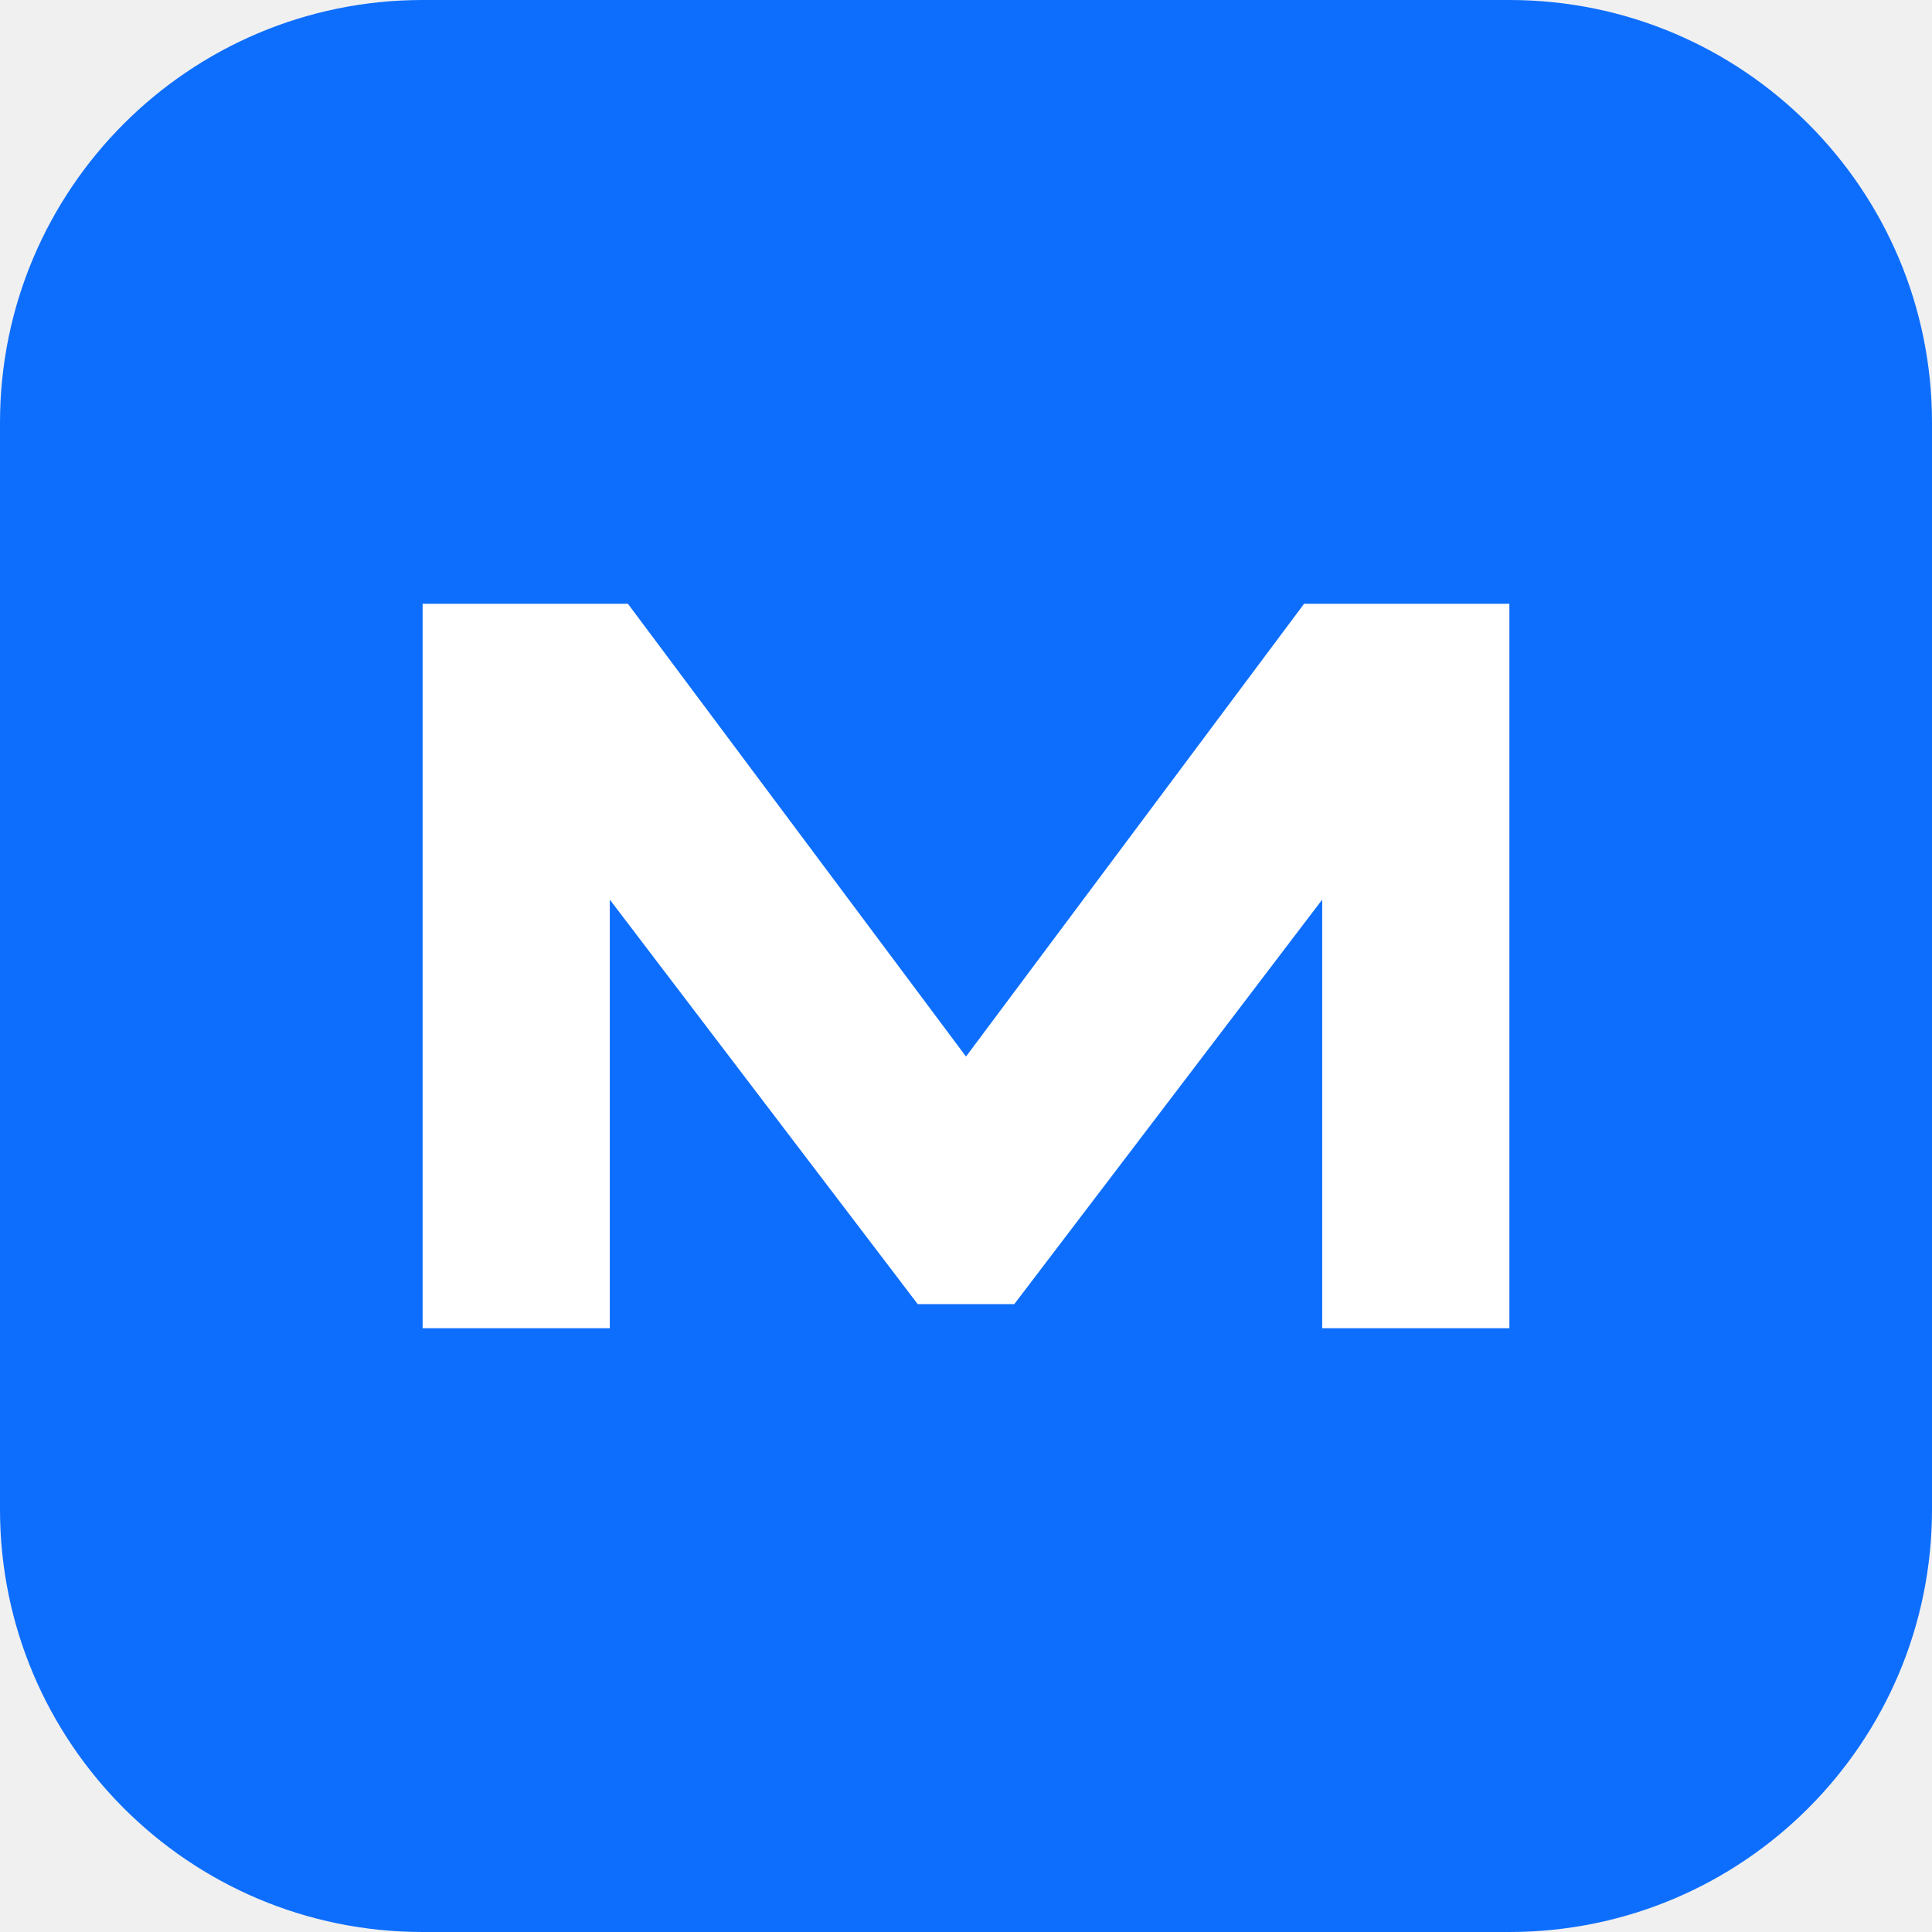
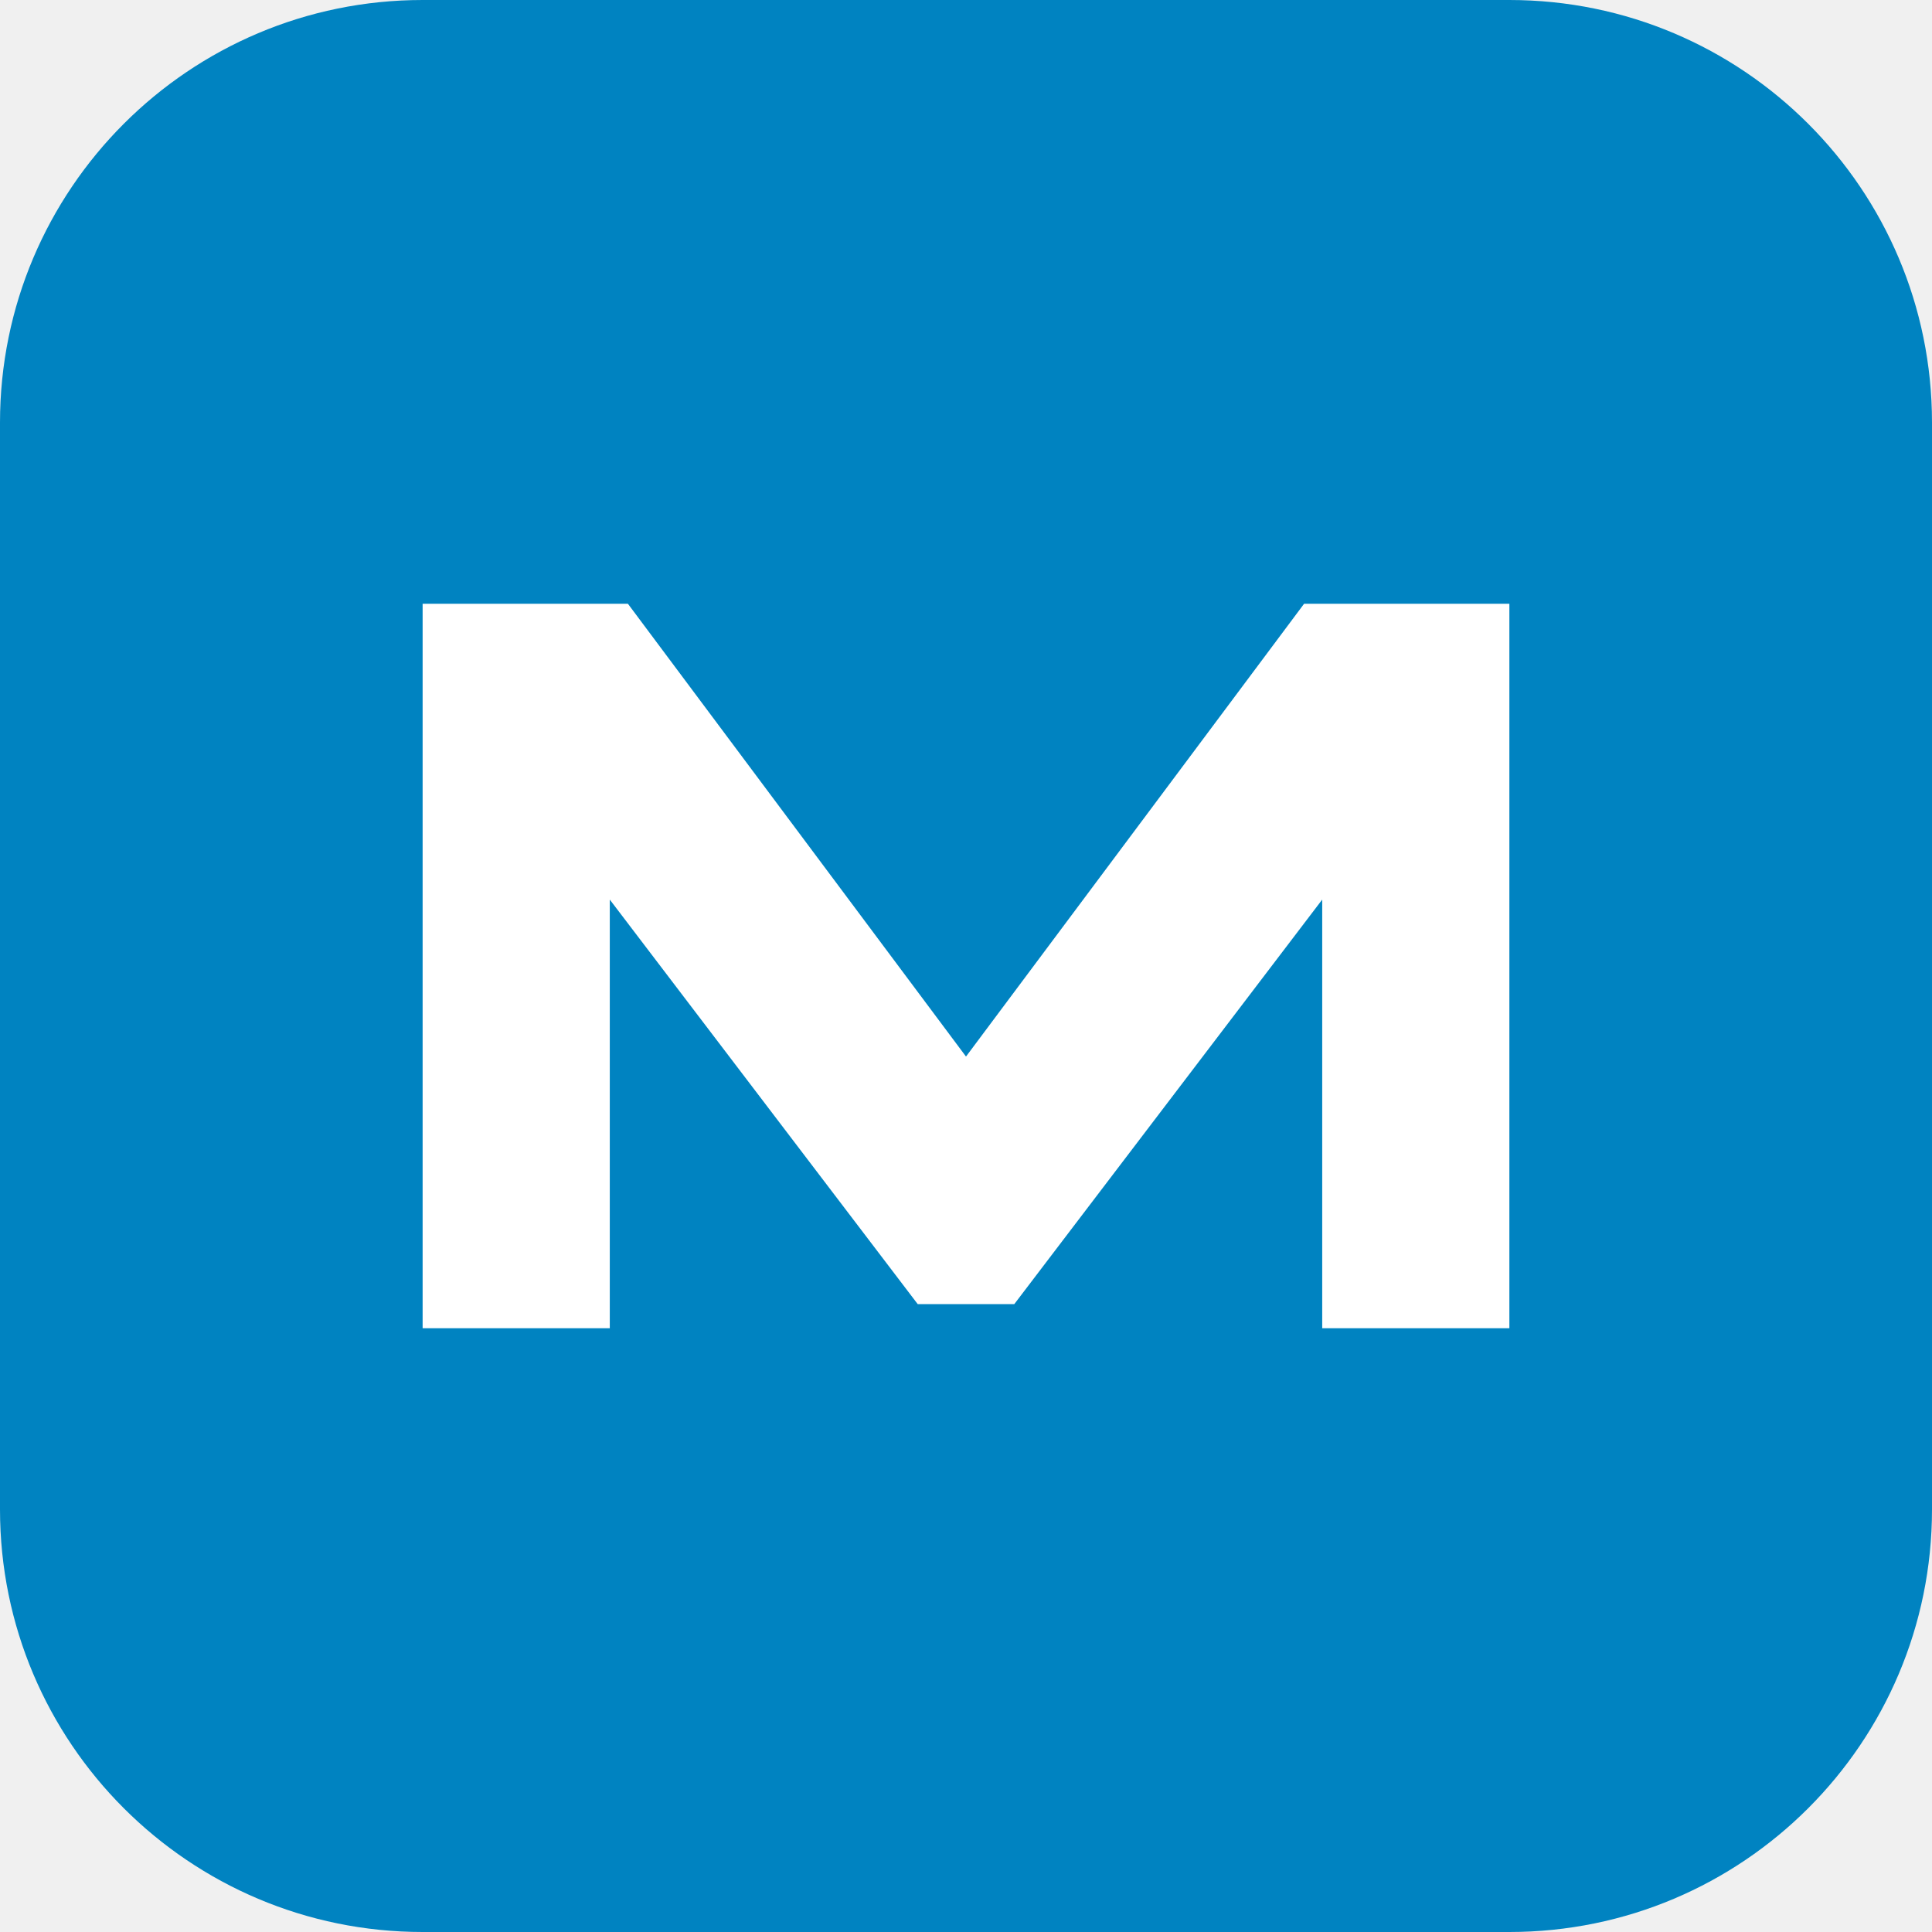
<svg xmlns="http://www.w3.org/2000/svg" viewBox="0 0 32 32">
-   <rect width="32" height="32" rx="7" fill="#0d6efd" />
+   <rect width="32" height="32" rx="7" fill="#0083c1" />
  <path d="M7 22V10h3.4l5.6 7.5L21.6 10H25v12h-3.1v-7.1l-5.1 6.7h-1.6l-5.1-6.7V22H7z" fill="#fff" />
</svg>
